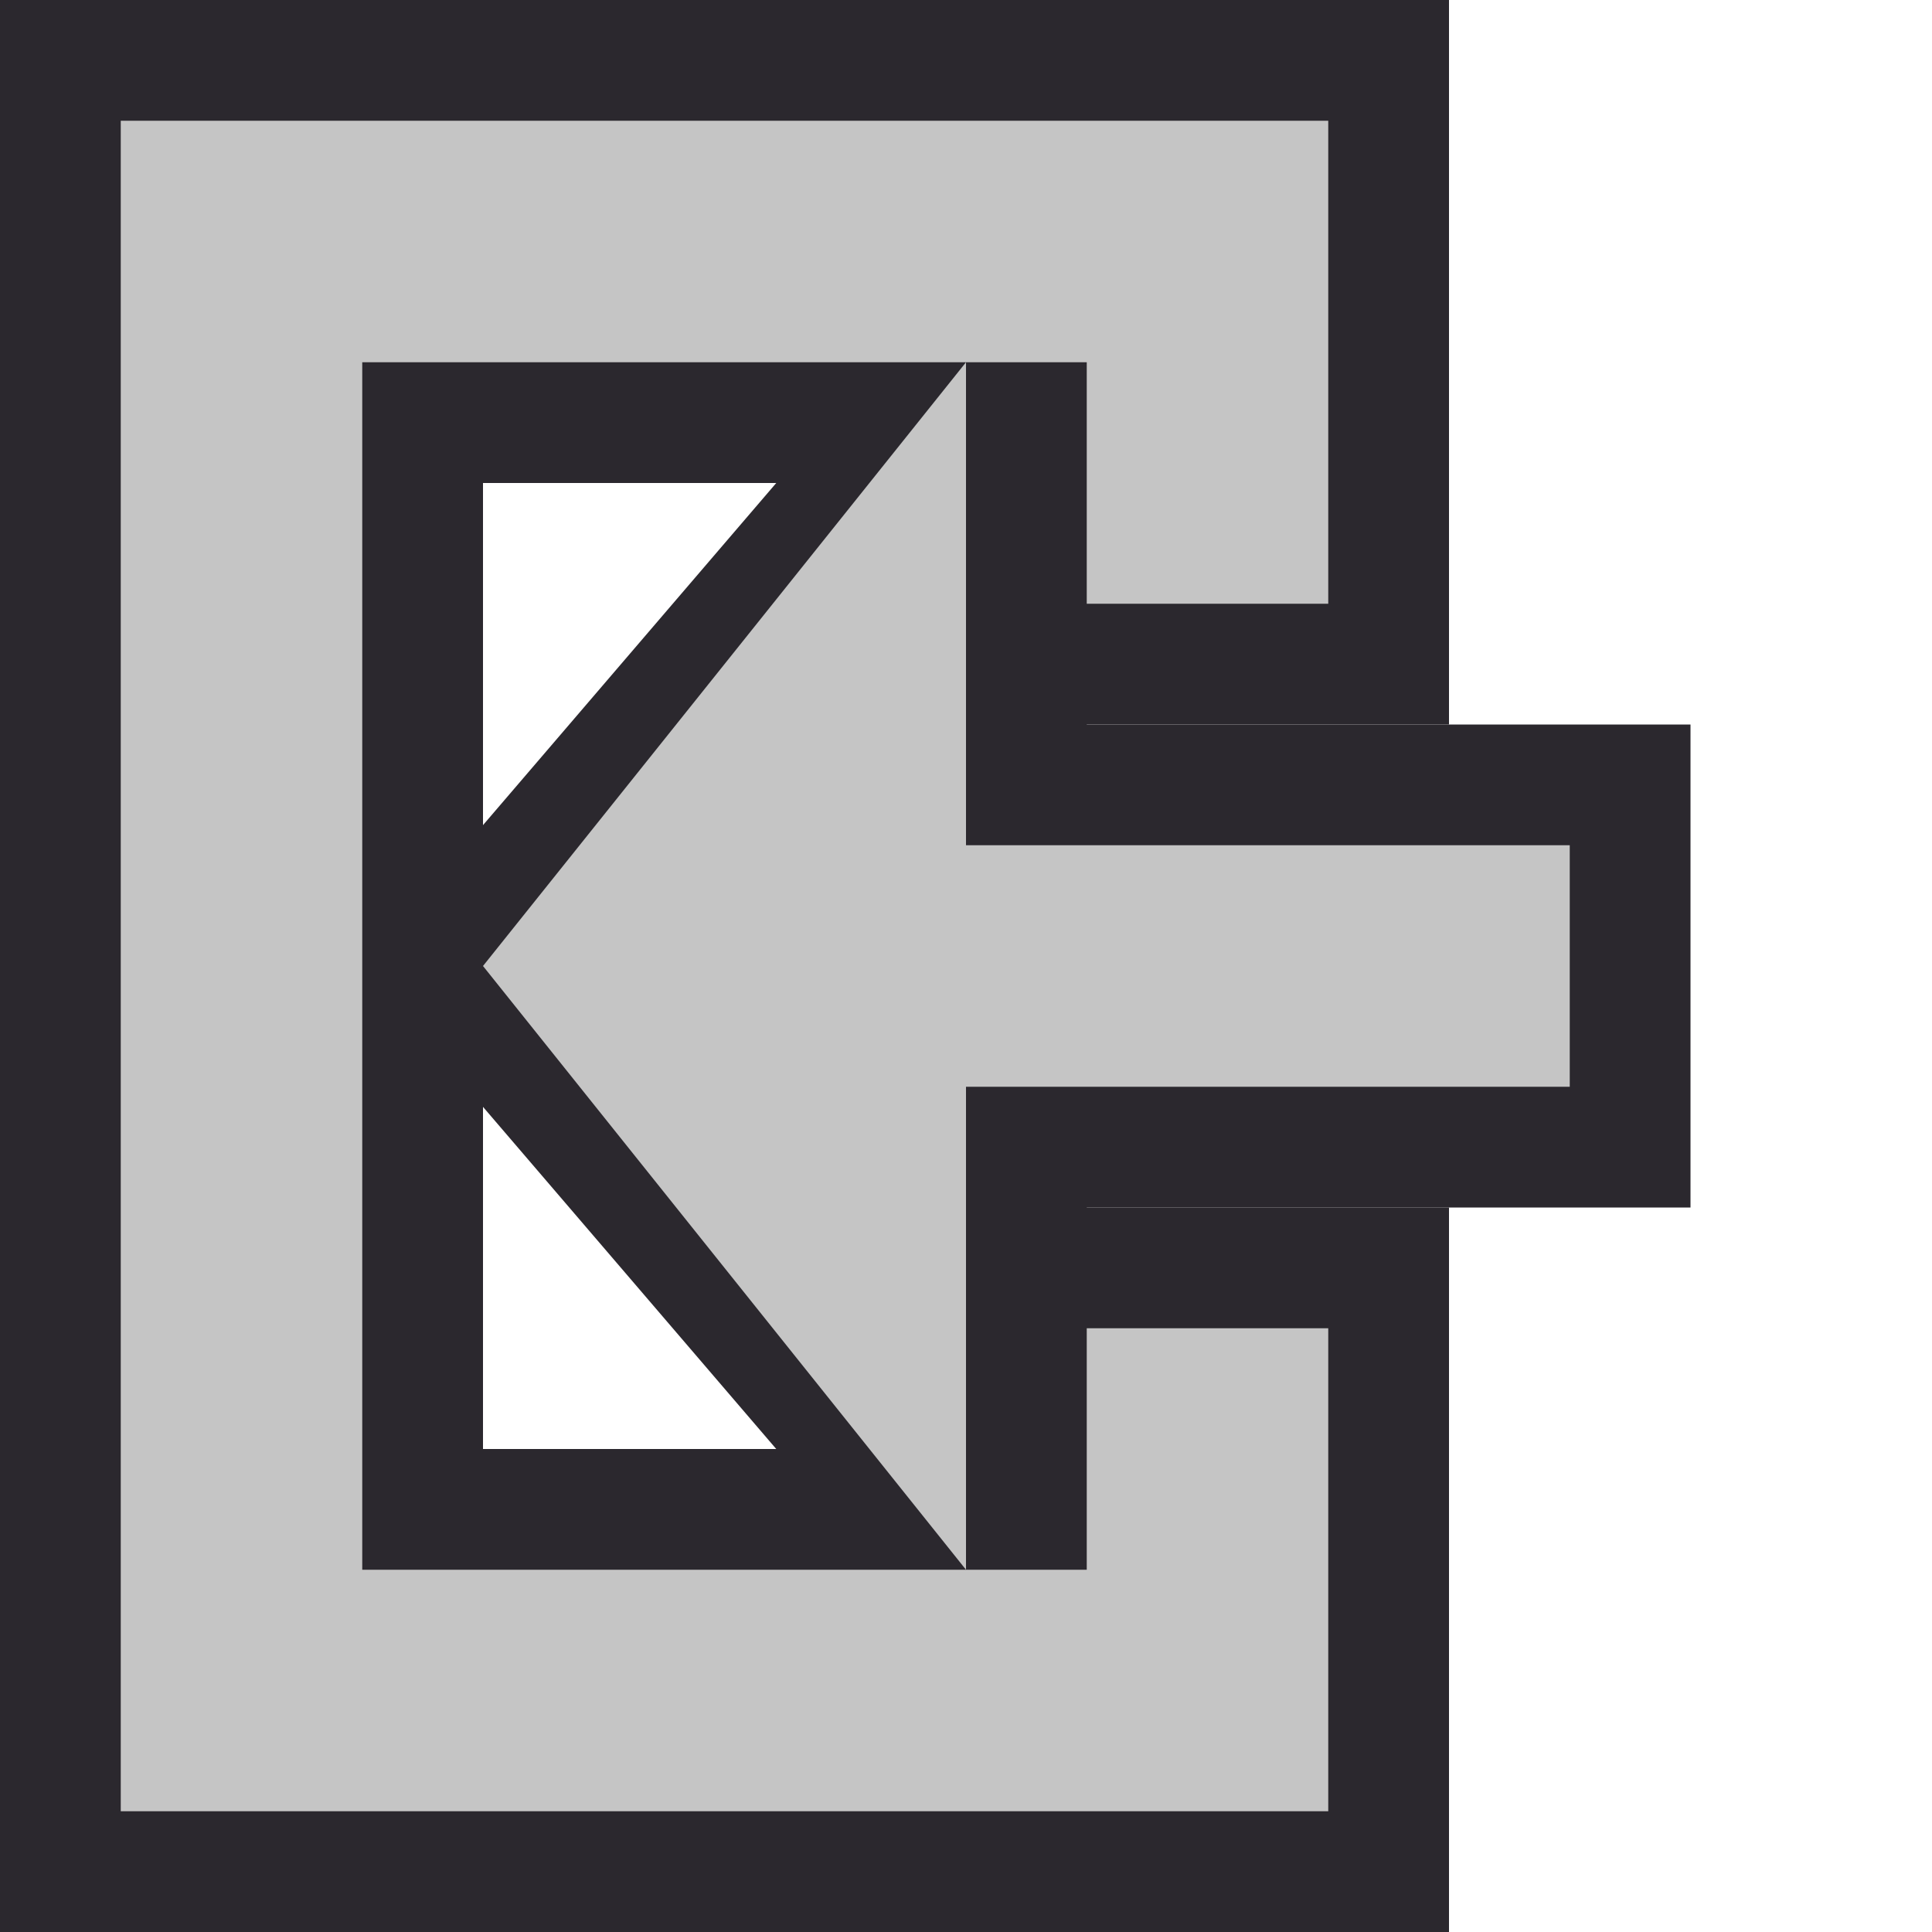
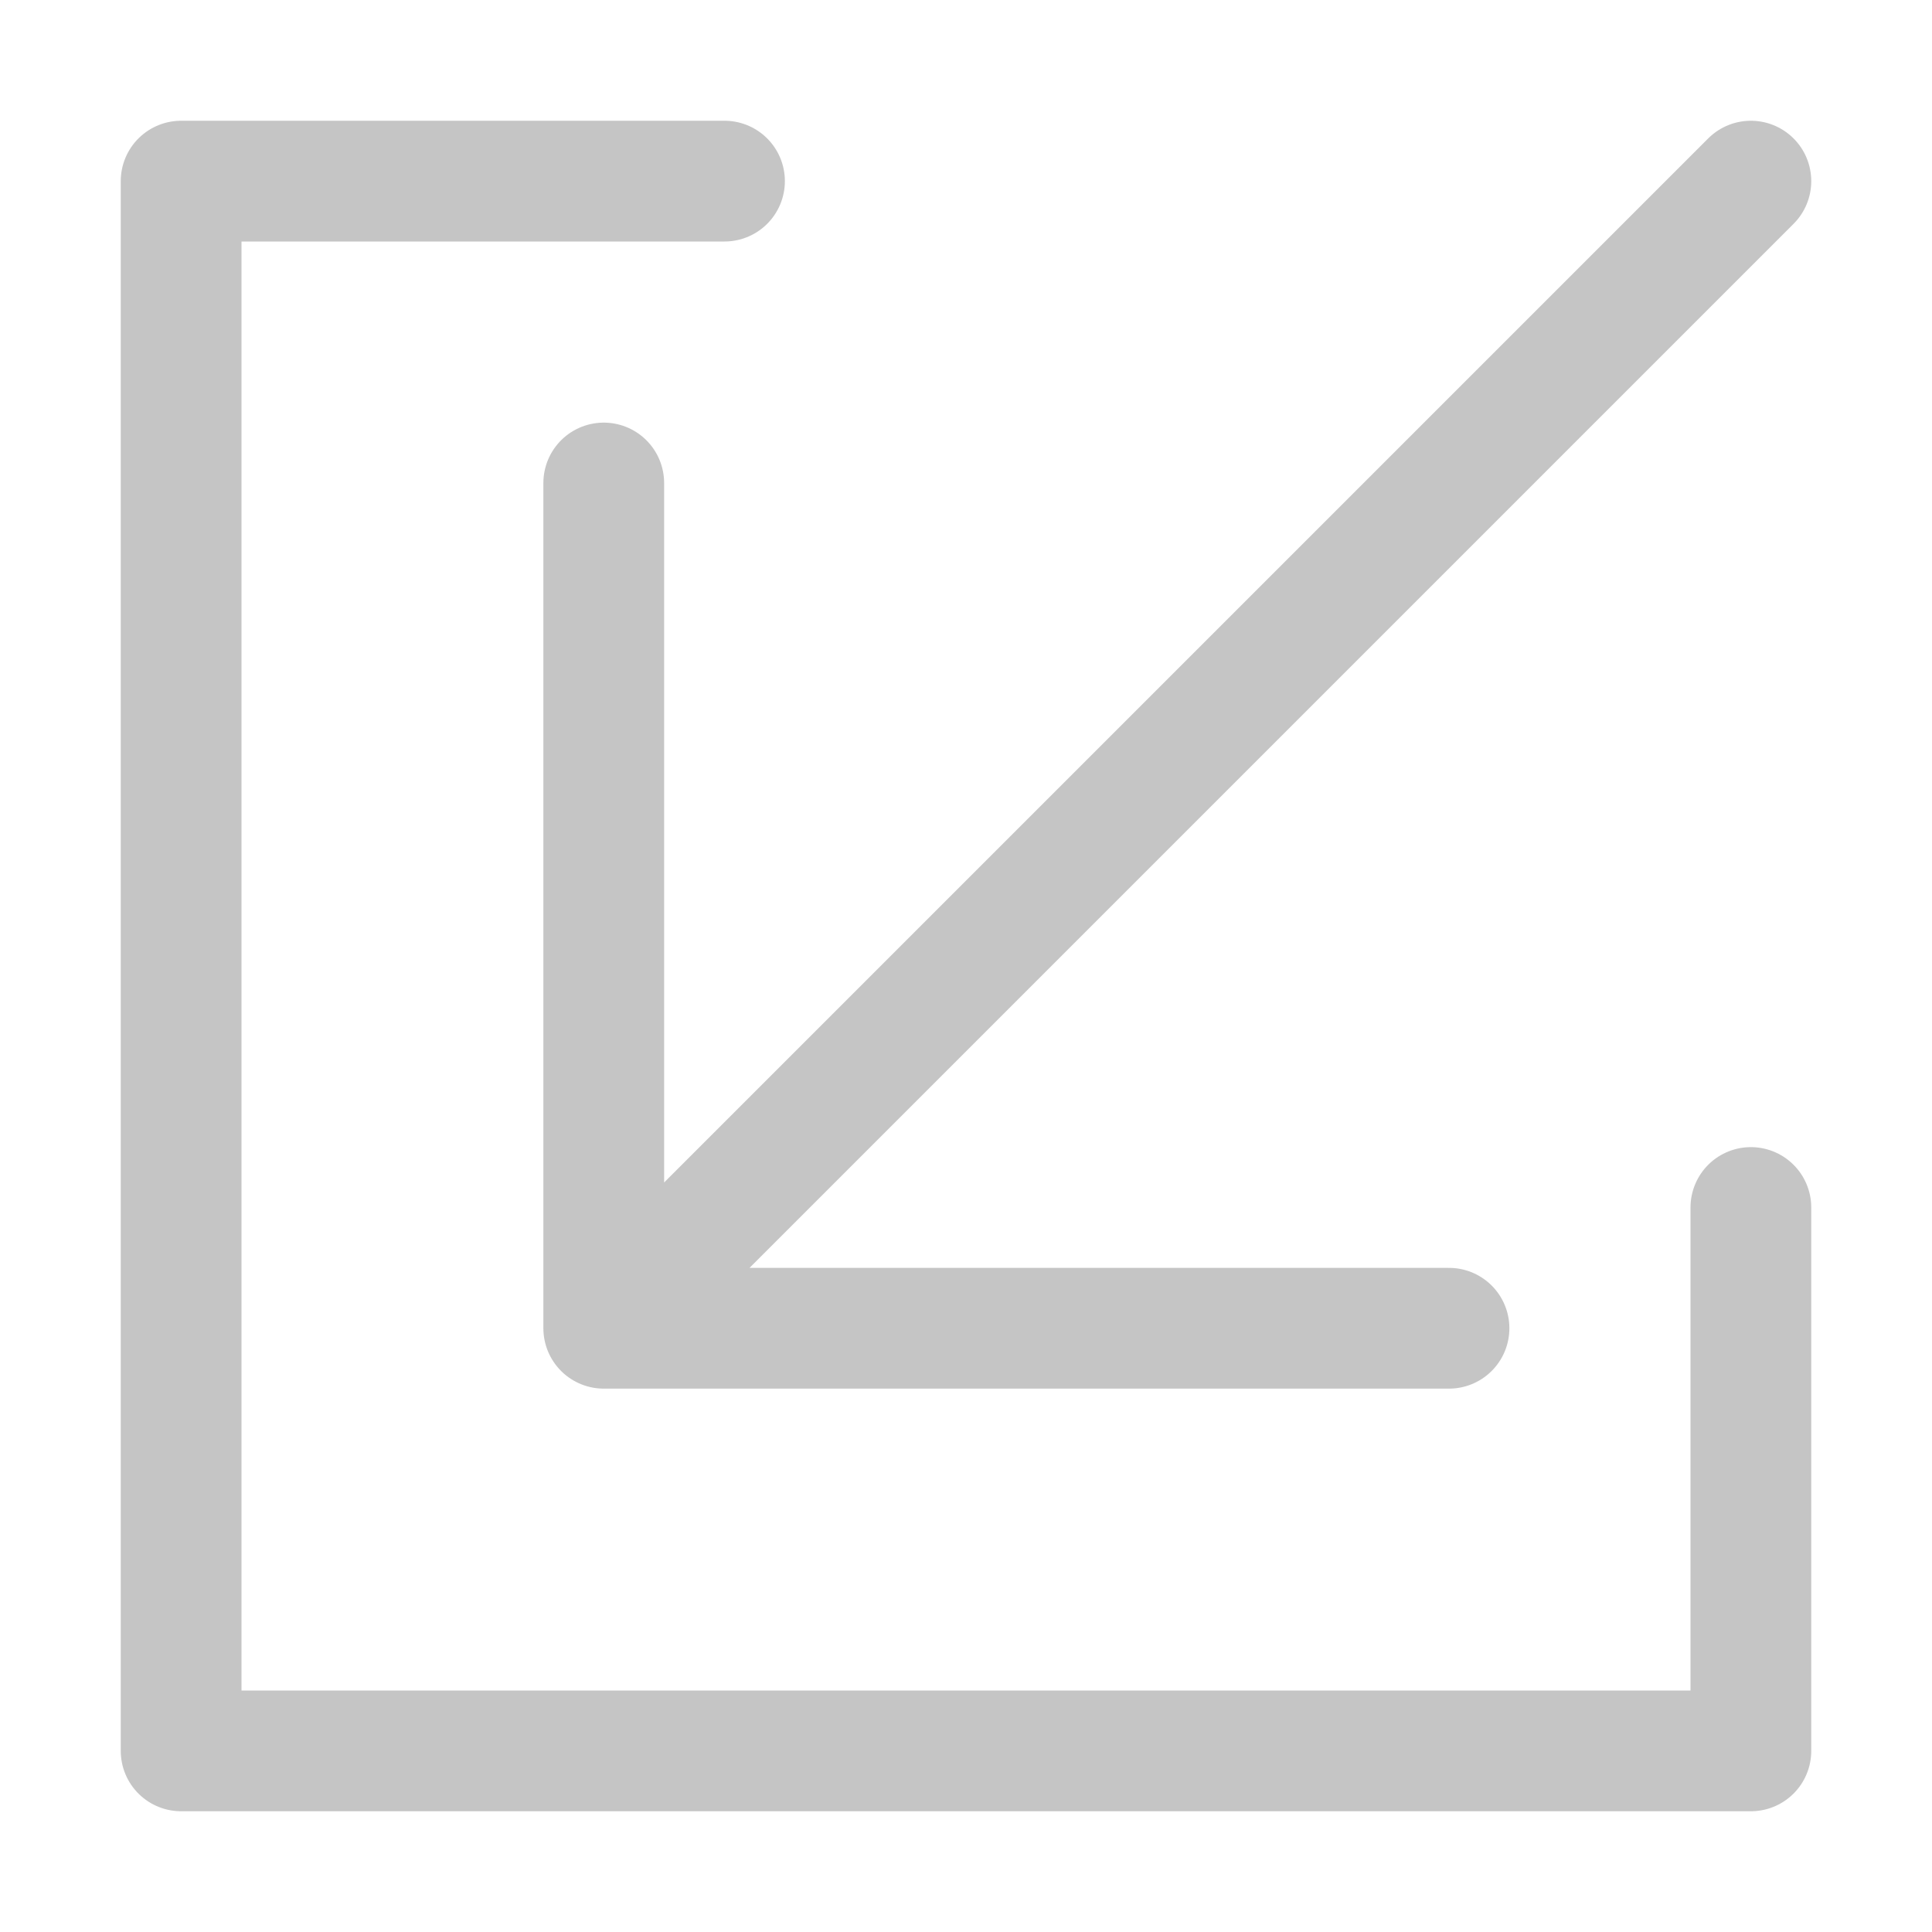
<svg xmlns="http://www.w3.org/2000/svg" width="16" height="16">
-   <style>.icon-canvas-transparent{opacity:0;fill:#2d2d30}.icon-vs-out{fill:#2d2d30}.icon-vs-bg{fill:#c5c5c5}.icon-vs-fg{fill:#2b282e}</style>
+   <style>.icon-canvas-transparent{opacity:0;fill:#2d2d30}.icon-vs-out{stroke:#2d2d2d;}.icon-vs-bg{stroke:#c5c5c5}.icon-vs-fg{stroke:#c5c5c5;fill:transparent}</style>
  <path class="icon-canvas-transparent" d="M16 16h-16v-16h16v16z" id="canvas" />
-   <path class="icon-vs-fg" d="M12,6V0H0V16H12V10H8V12H4V4H8V6z" id="iconFg" />
-   <path class="icon-vs-fg" d="M3,8L9,1L9,6H14V10H9V15z" id="iconArFg" />
-   <path class="icon-vs-bg" d="M11,5V1H1V15H11V11H9V13H3V3H9V5z" id="iconBg" />
-   <path class="icon-vs-bg" d="M4,8L8,3L8,7H13V9H8V13z" id="iconArBg" />
+   <polyline class="icon-vs-fg" points="6,1.5 1.5,1.5 1.5,14.5 14.5,14.5 14.5,10" stroke-linejoin="round" stroke-linecap="round" />
+   <polyline class="icon-vs-fg" points="14.5, 1.5 5,11 5,4 5,11 12,11" stroke-linejoin="round" stroke-linecap="round" />
</svg>
